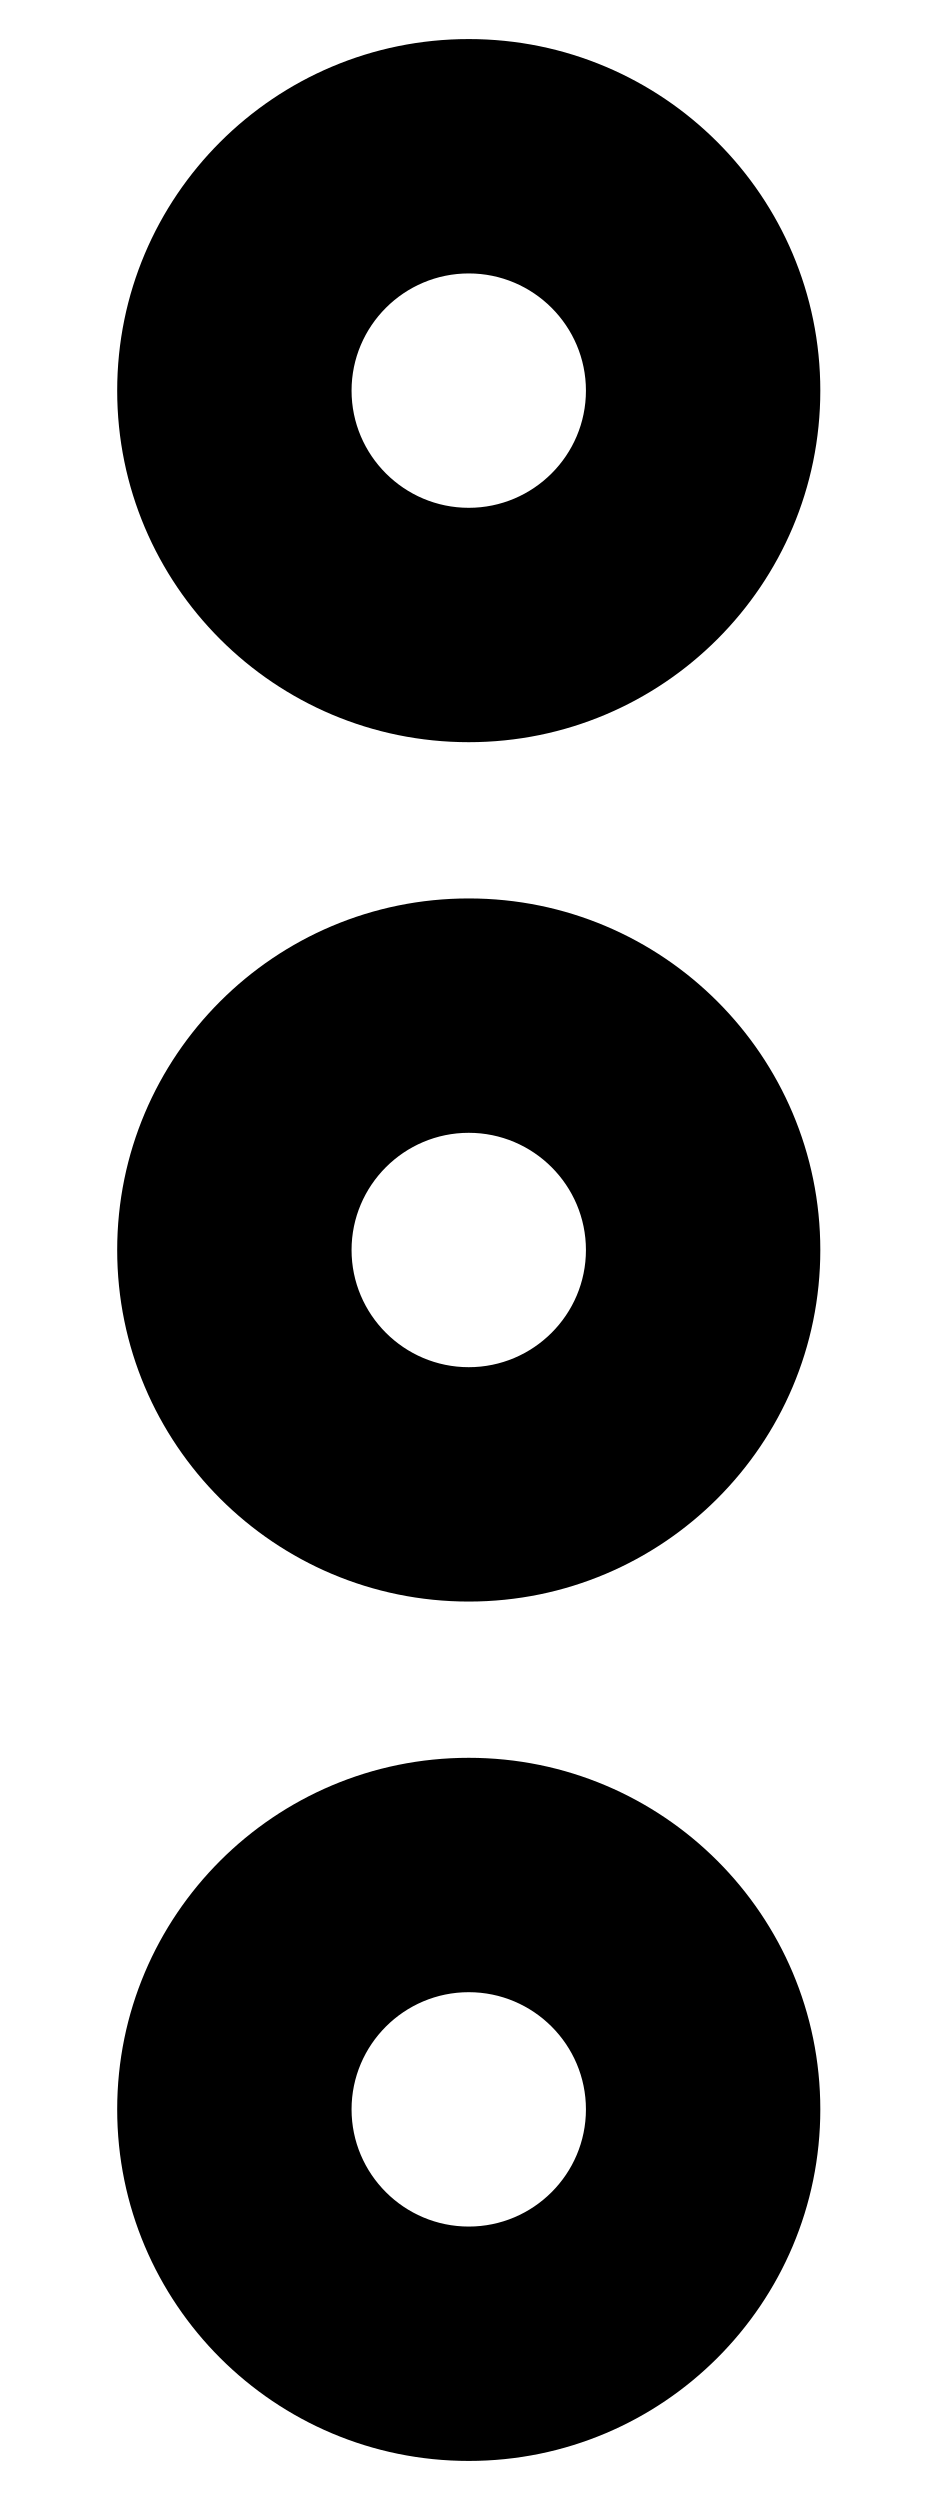
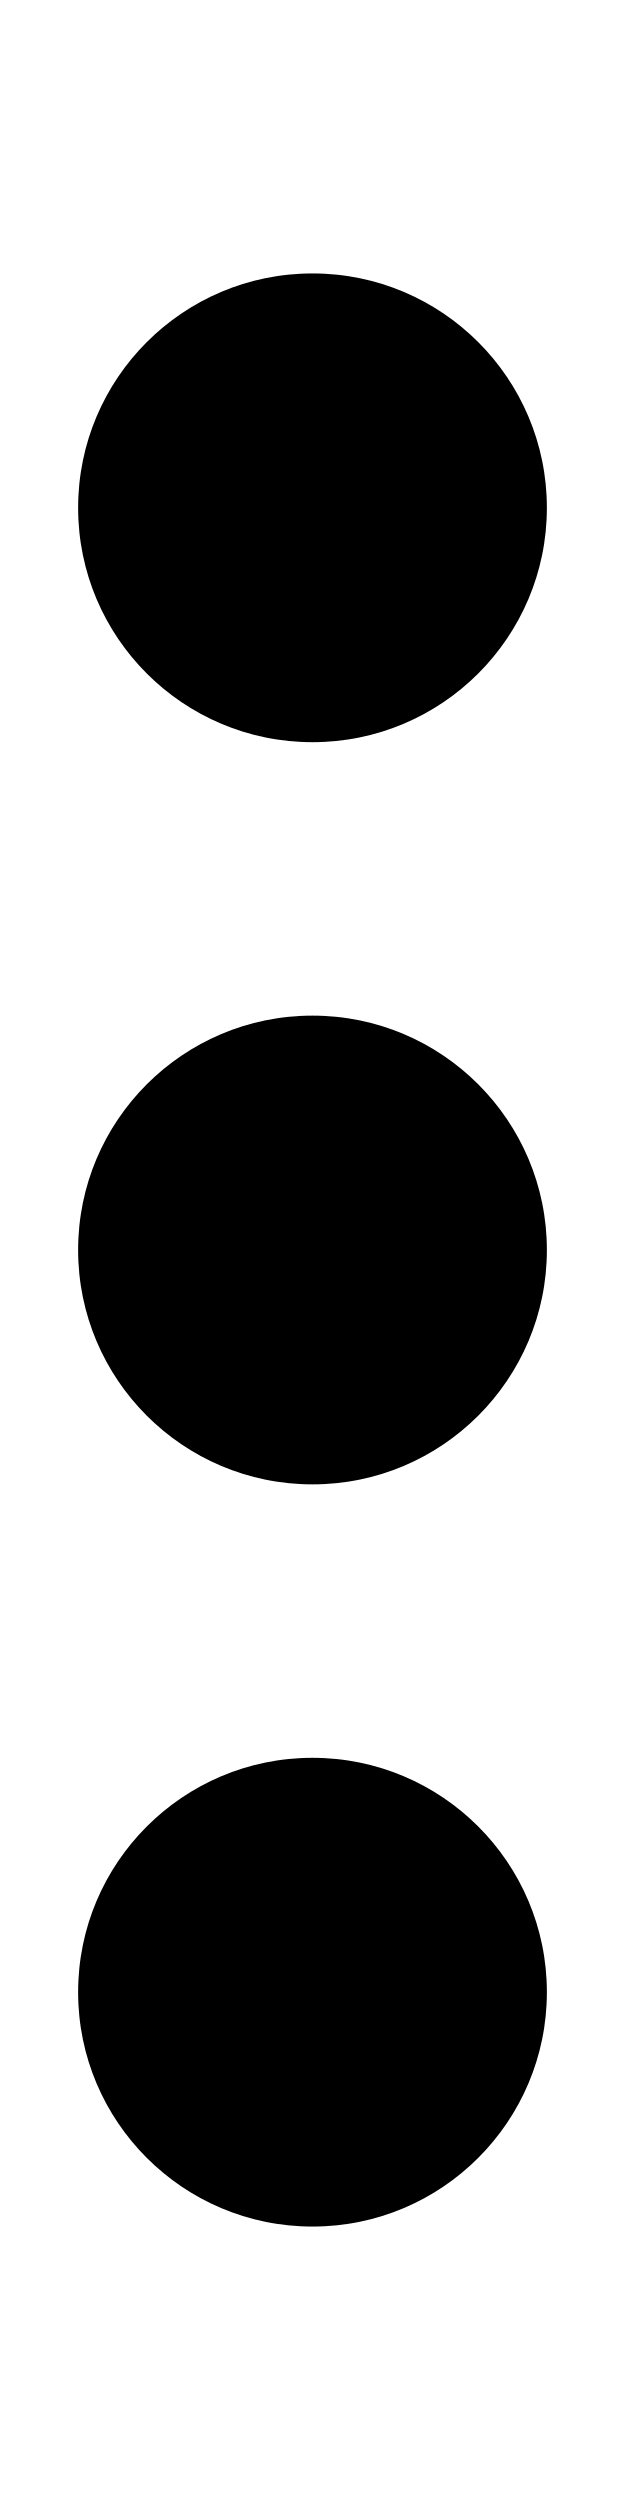
- <svg xmlns="http://www.w3.org/2000/svg" viewBox="0 0 192 512">
-   <path d="M96 184c-39.765 0-72 32.235-72 72s32.235 72 72 72 72-32.235 72-72-32.235-72-72-72zm0 96c-13.234 0-24-10.766-24-24s10.766-24 24-24 24 10.766 24 24-10.766 24-24 24zm0 80c-39.765 0-72 32.235-72 72s32.235 72 72 72 72-32.235 72-72-32.235-72-72-72zm0 96c-13.234 0-24-10.766-24-24s10.766-24 24-24 24 10.766 24 24-10.766 24-24 24zm0-304c39.765 0 72-32.235 72-72S135.765 8 96 8 24 40.235 24 80s32.235 72 72 72zm0-96c13.234 0 24 10.766 24 24s-10.766 24-24 24-24-10.766-24-24 10.766-24 24-24z" />
+ <svg xmlns="http://www.w3.org/2000/svg" viewBox="0 0 128 512">
+   <path d="M64 208c26.5 0 48 21.5 48 48s-21.5 48-48 48-48-21.5-48-48 21.5-48 48-48zM16 104c0 26.5 21.5 48 48 48s48-21.5 48-48-21.5-48-48-48-48 21.5-48 48zm0 304c0 26.5 21.5 48 48 48s48-21.5 48-48-21.5-48-48-48-48 21.5-48 48z" />
</svg>
